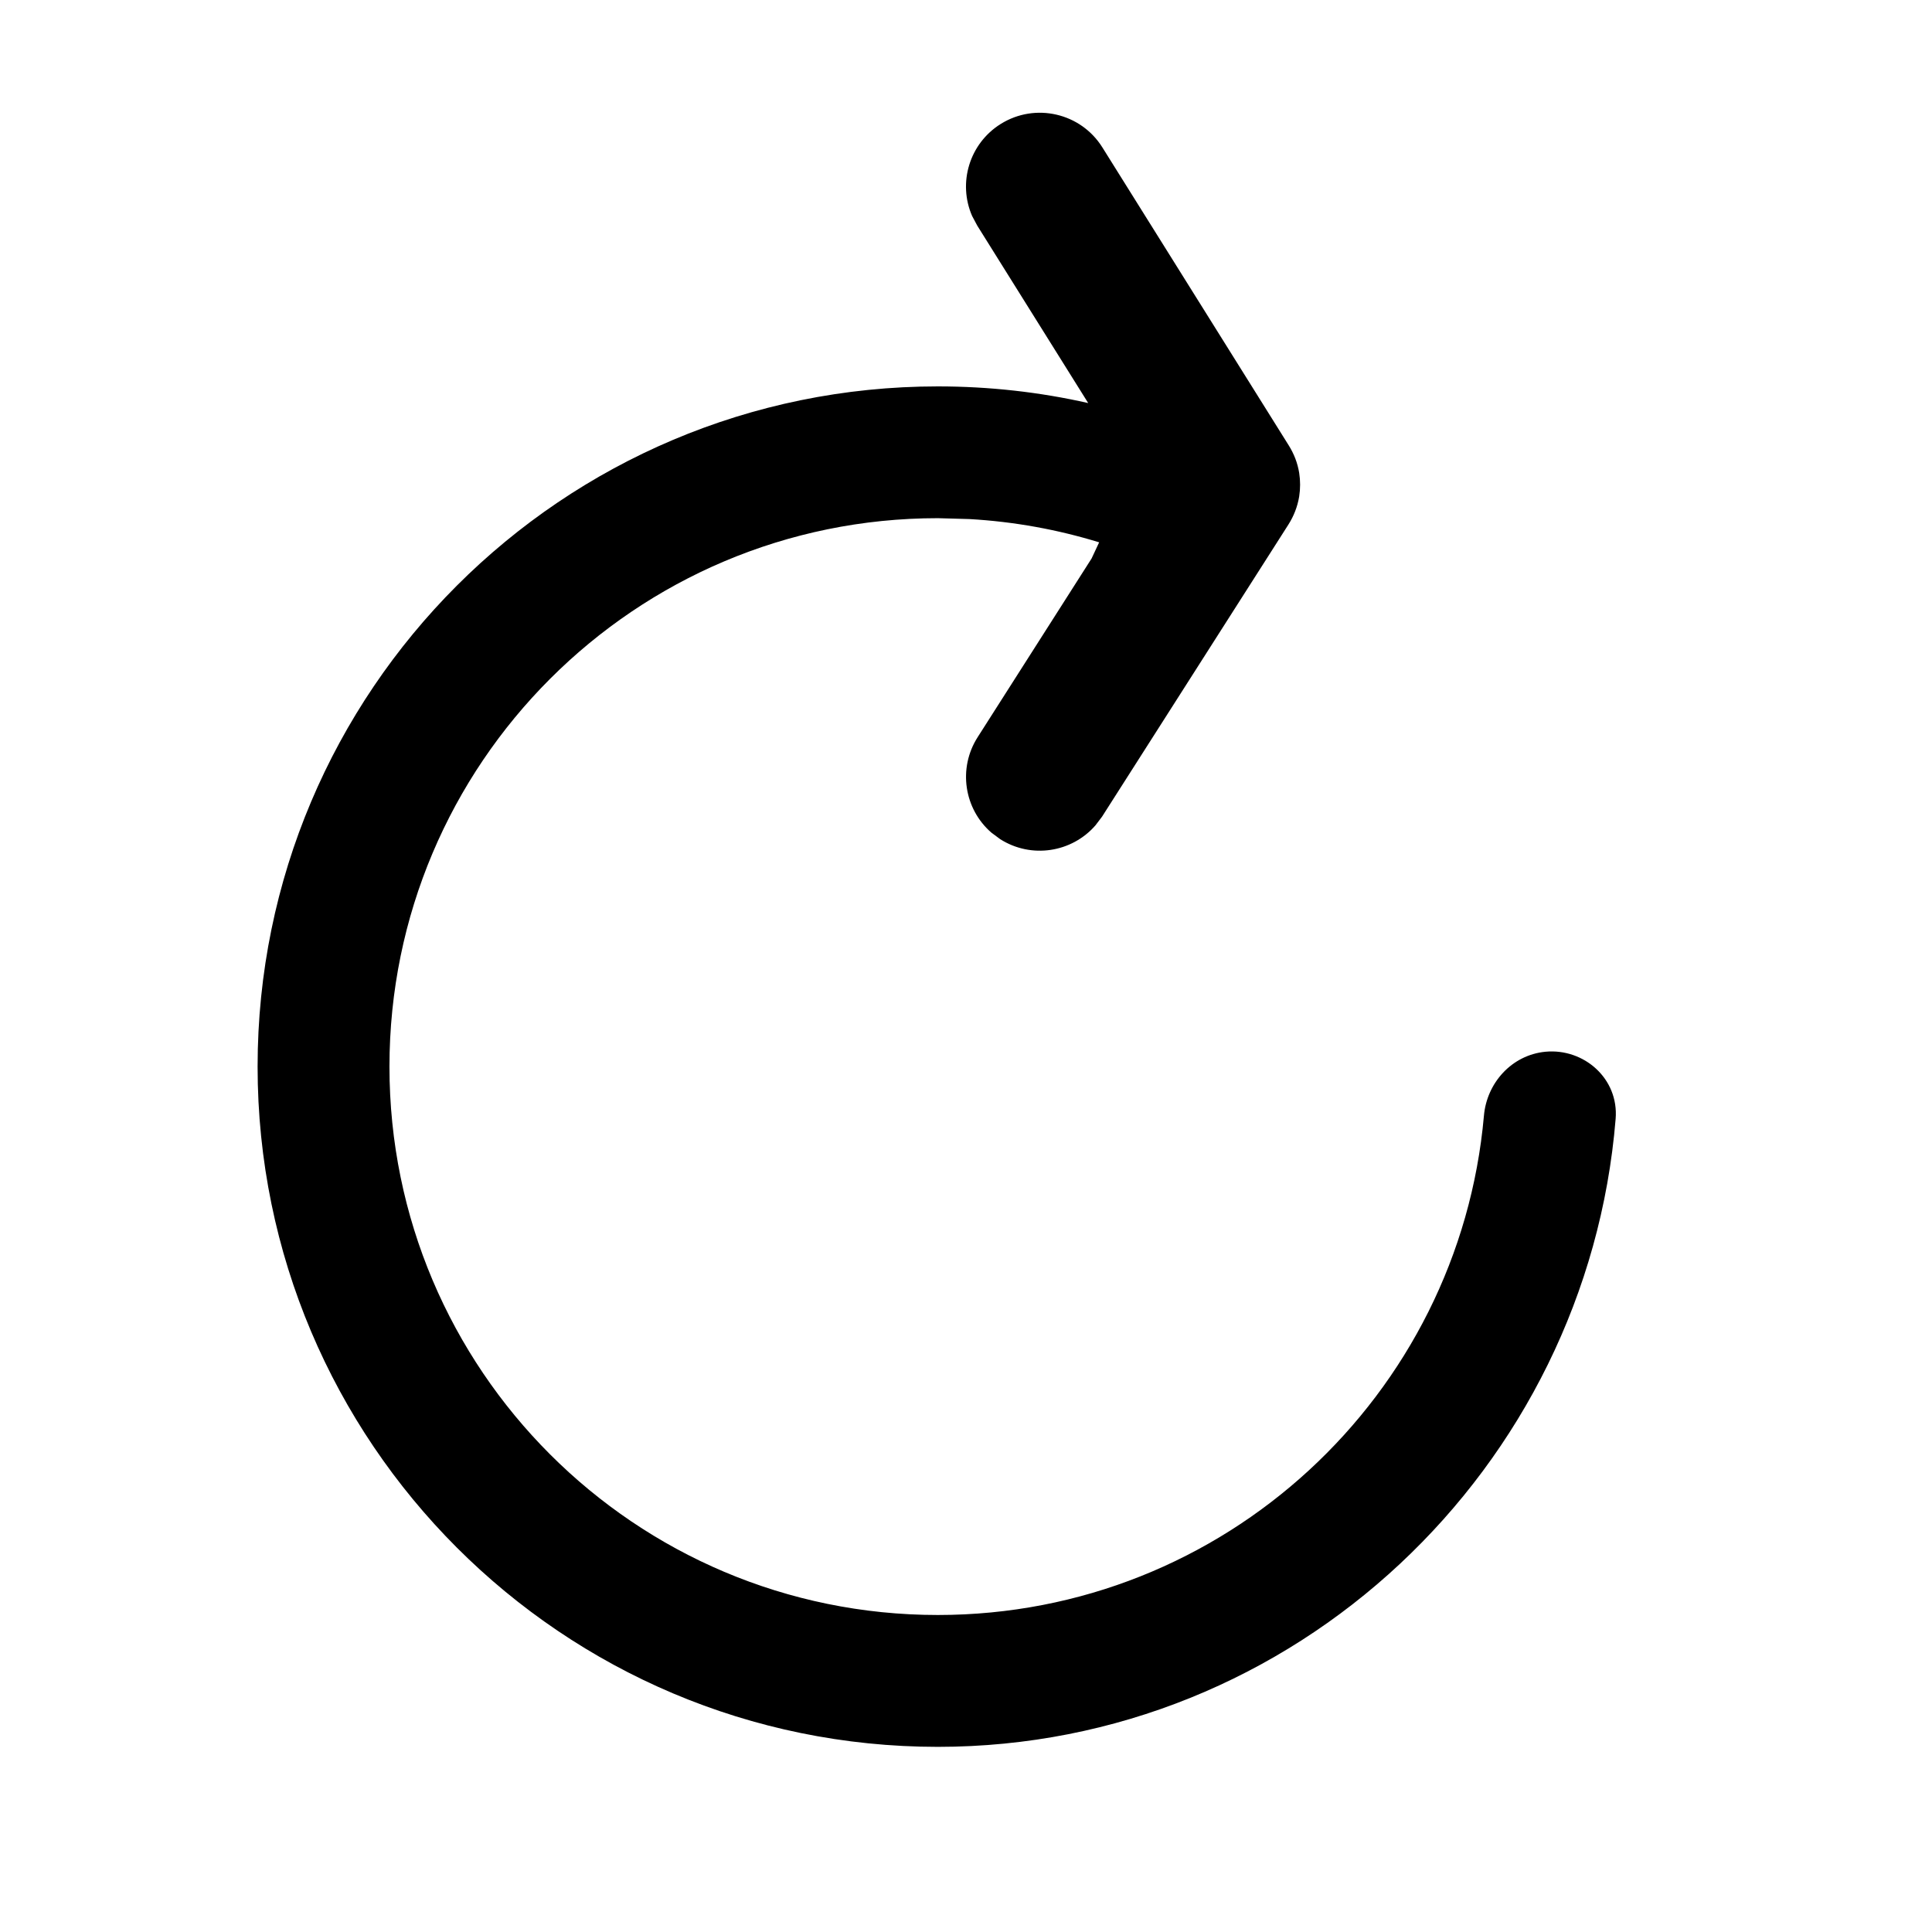
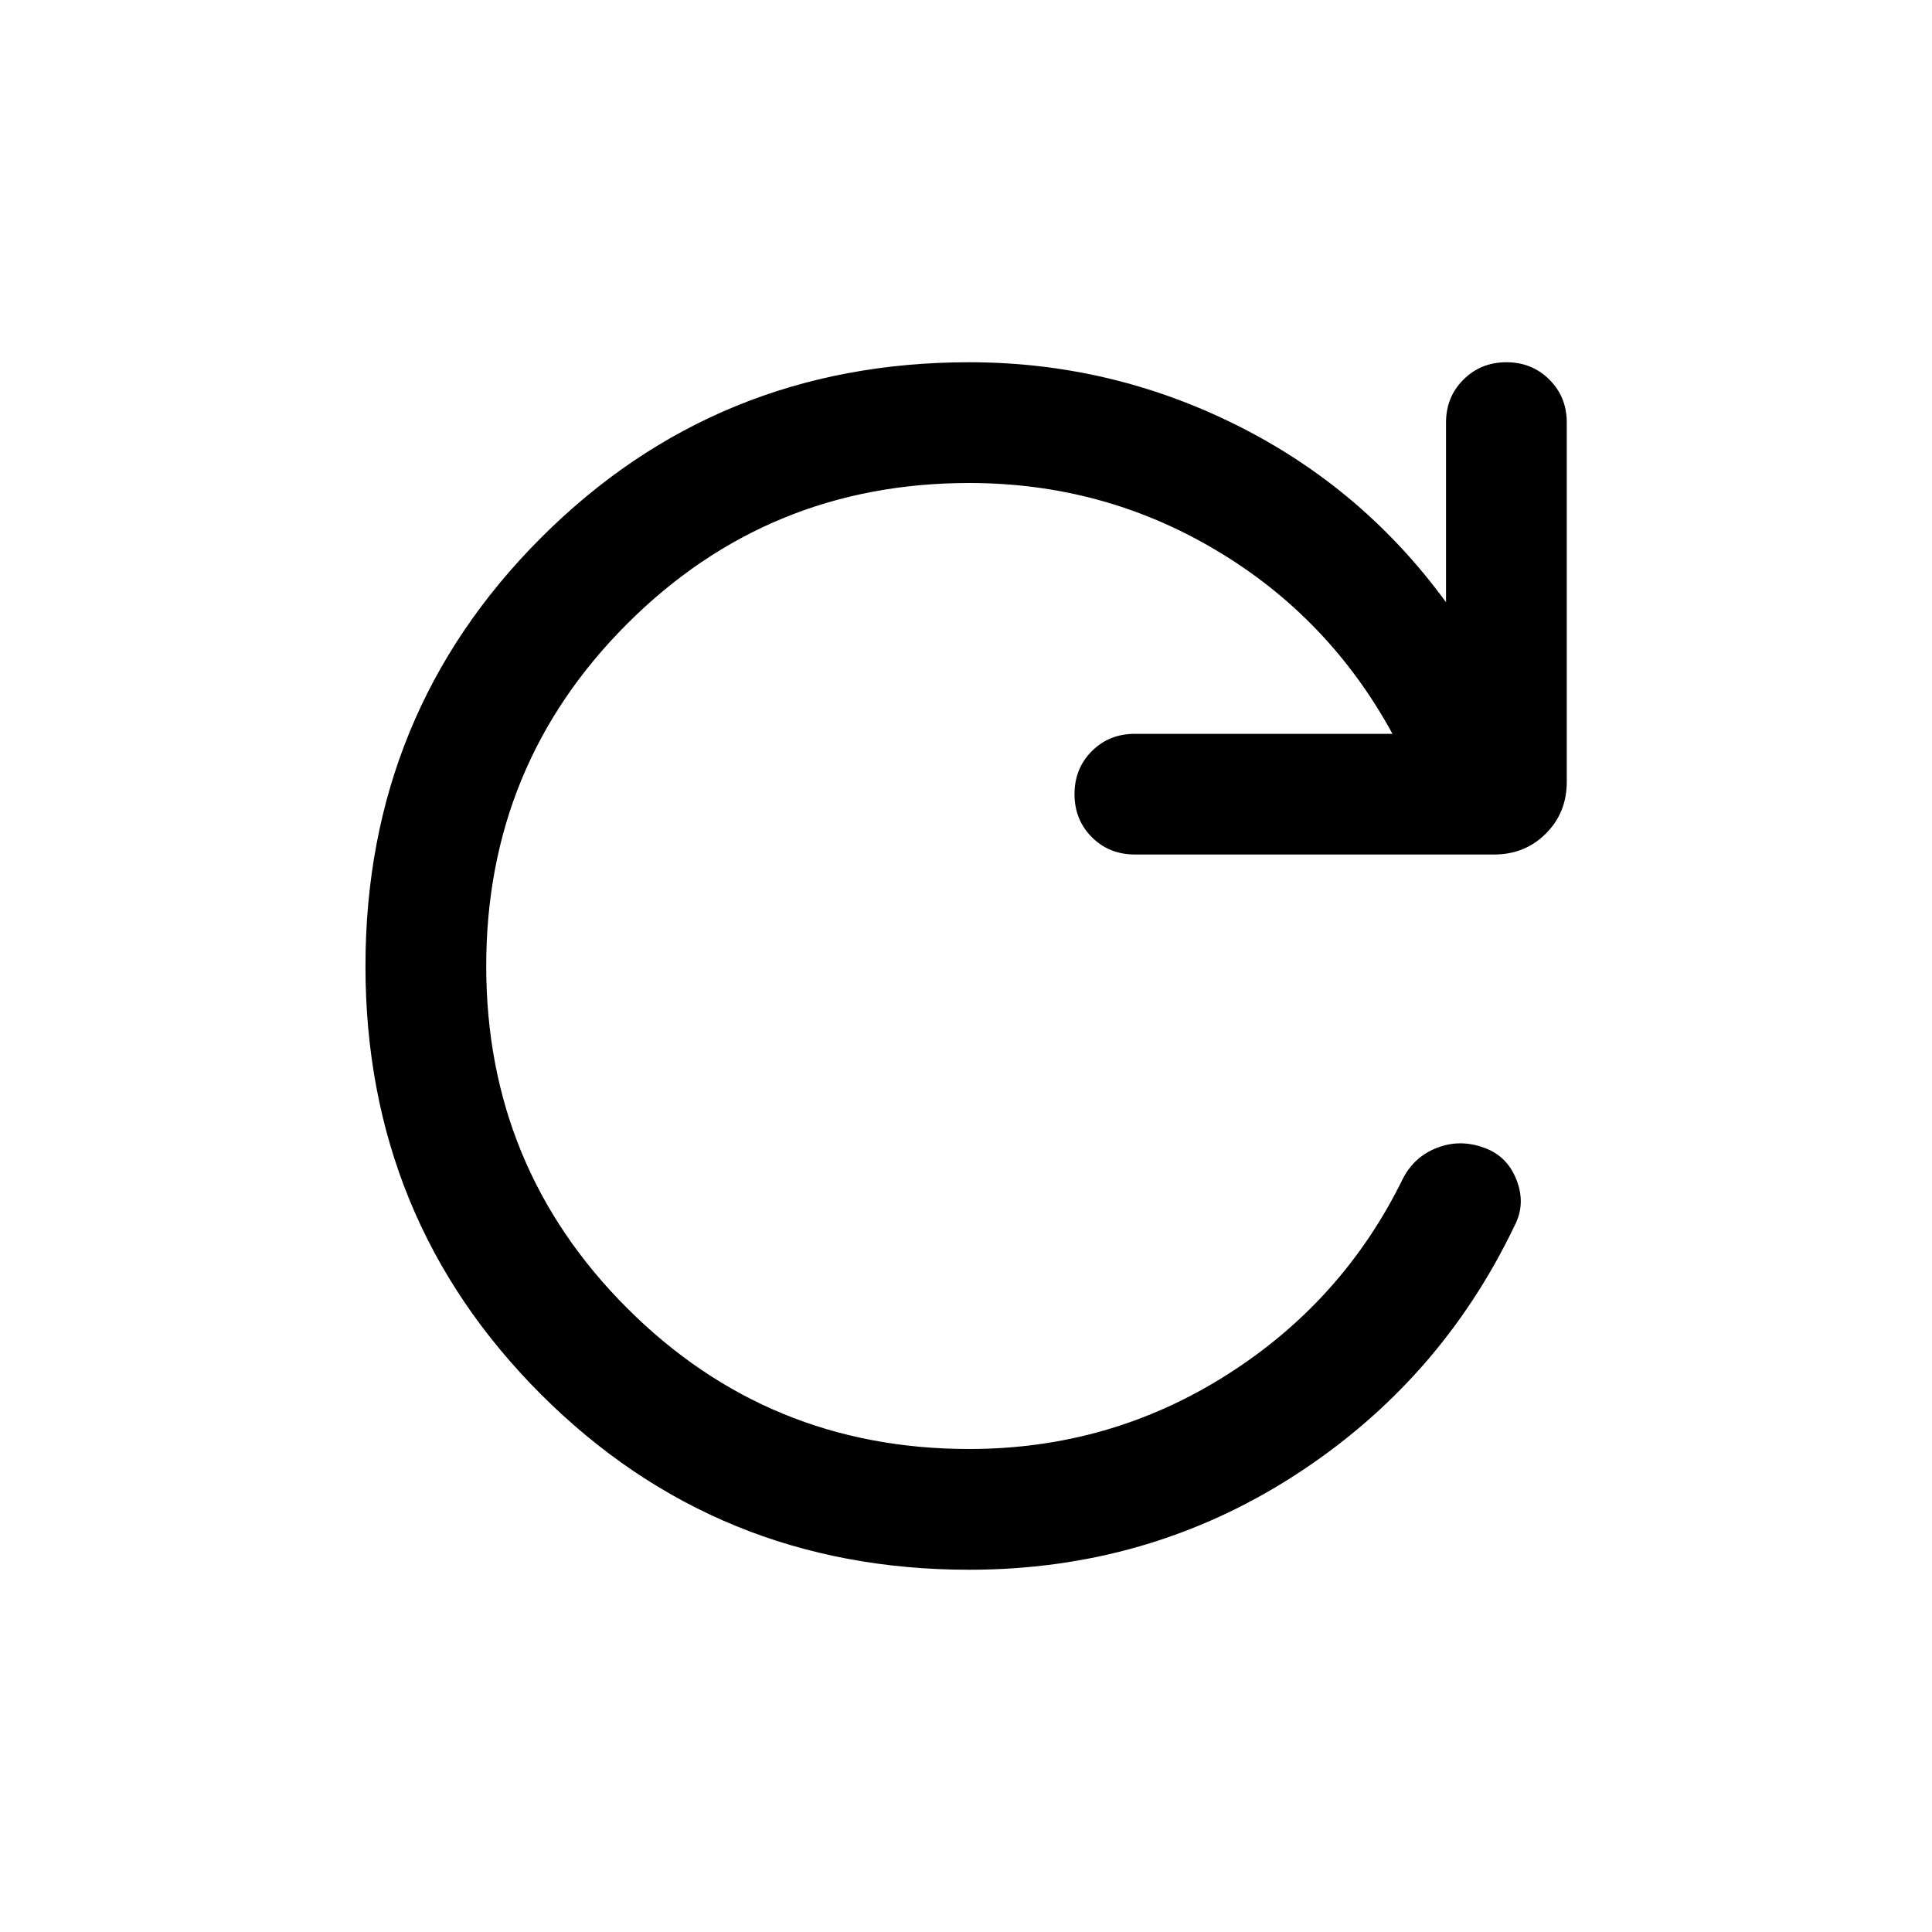
<svg xmlns="http://www.w3.org/2000/svg" viewBox="0 0 24 24" fill="none">
-   <path id="Combined Shape" d="M12.431 1.54C12.86 1.272 13.426 1.402 13.694 1.831L16.008 5.531C16.073 5.634 16.119 5.75 16.139 5.875C16.154 5.971 16.154 6.07 16.139 6.167C16.118 6.295 16.071 6.413 16.004 6.518L13.69 10.145L13.608 10.253C13.315 10.59 12.812 10.671 12.424 10.424L12.315 10.343C11.977 10.05 11.897 9.545 12.145 9.157L13.56 6.938L13.654 6.737C13.14 6.579 12.601 6.48 12.043 6.448L11.65 6.437C7.888 6.437 4.838 9.488 4.838 13.25C4.838 17.012 7.888 20.062 11.65 20.062C15.207 20.062 18.126 17.336 18.434 13.859C18.469 13.456 18.776 13.106 19.198 13.065C19.676 13.02 20.111 13.399 20.07 13.899C19.715 18.242 16.083 21.7 11.65 21.7C6.984 21.7 3.2 17.917 3.2 13.25C3.2 8.583 6.984 4.8 11.65 4.8C12.292 4.8 12.917 4.871 13.518 5.007L12.14 2.803L12.076 2.683C11.897 2.273 12.041 1.784 12.431 1.54Z" fill="currentColor" />
+   <path d="M12.04 19.5C9.946 19.5 8.173 18.774 6.72 17.321C5.267 15.868 4.54 14.095 4.54 12.002C4.54 9.908 5.267 8.135 6.72 6.681C8.173 5.227 9.946 4.5 12.04 4.5C13.209 4.5 14.316 4.76 15.359 5.28C16.403 5.8 17.271 6.533 17.963 7.481V5.25C17.963 5.037 18.035 4.859 18.179 4.716C18.323 4.572 18.501 4.5 18.713 4.5C18.926 4.5 19.104 4.572 19.247 4.716C19.391 4.859 19.463 5.037 19.463 5.25V9.711C19.463 9.968 19.377 10.182 19.203 10.355C19.03 10.529 18.815 10.615 18.559 10.615H14.098C13.885 10.615 13.707 10.543 13.563 10.4C13.42 10.256 13.348 10.078 13.348 9.865C13.348 9.652 13.42 9.474 13.563 9.331C13.707 9.187 13.885 9.116 14.098 9.116H17.298C16.771 8.15 16.04 7.389 15.105 6.834C14.171 6.278 13.149 6 12.04 6C10.373 6 8.957 6.583 7.79 7.75C6.623 8.917 6.04 10.333 6.04 12C6.04 13.667 6.623 15.083 7.79 16.25C8.957 17.417 10.373 18 12.04 18C13.202 18 14.266 17.695 15.232 17.084C16.198 16.474 16.929 15.66 17.427 14.642C17.521 14.46 17.661 14.333 17.845 14.261C18.029 14.188 18.216 14.184 18.407 14.248C18.611 14.312 18.754 14.445 18.835 14.648C18.917 14.851 18.91 15.043 18.815 15.225C18.196 16.52 17.282 17.556 16.073 18.334C14.864 19.111 13.519 19.5 12.04 19.5Z" fill="currentColor" />
</svg>
